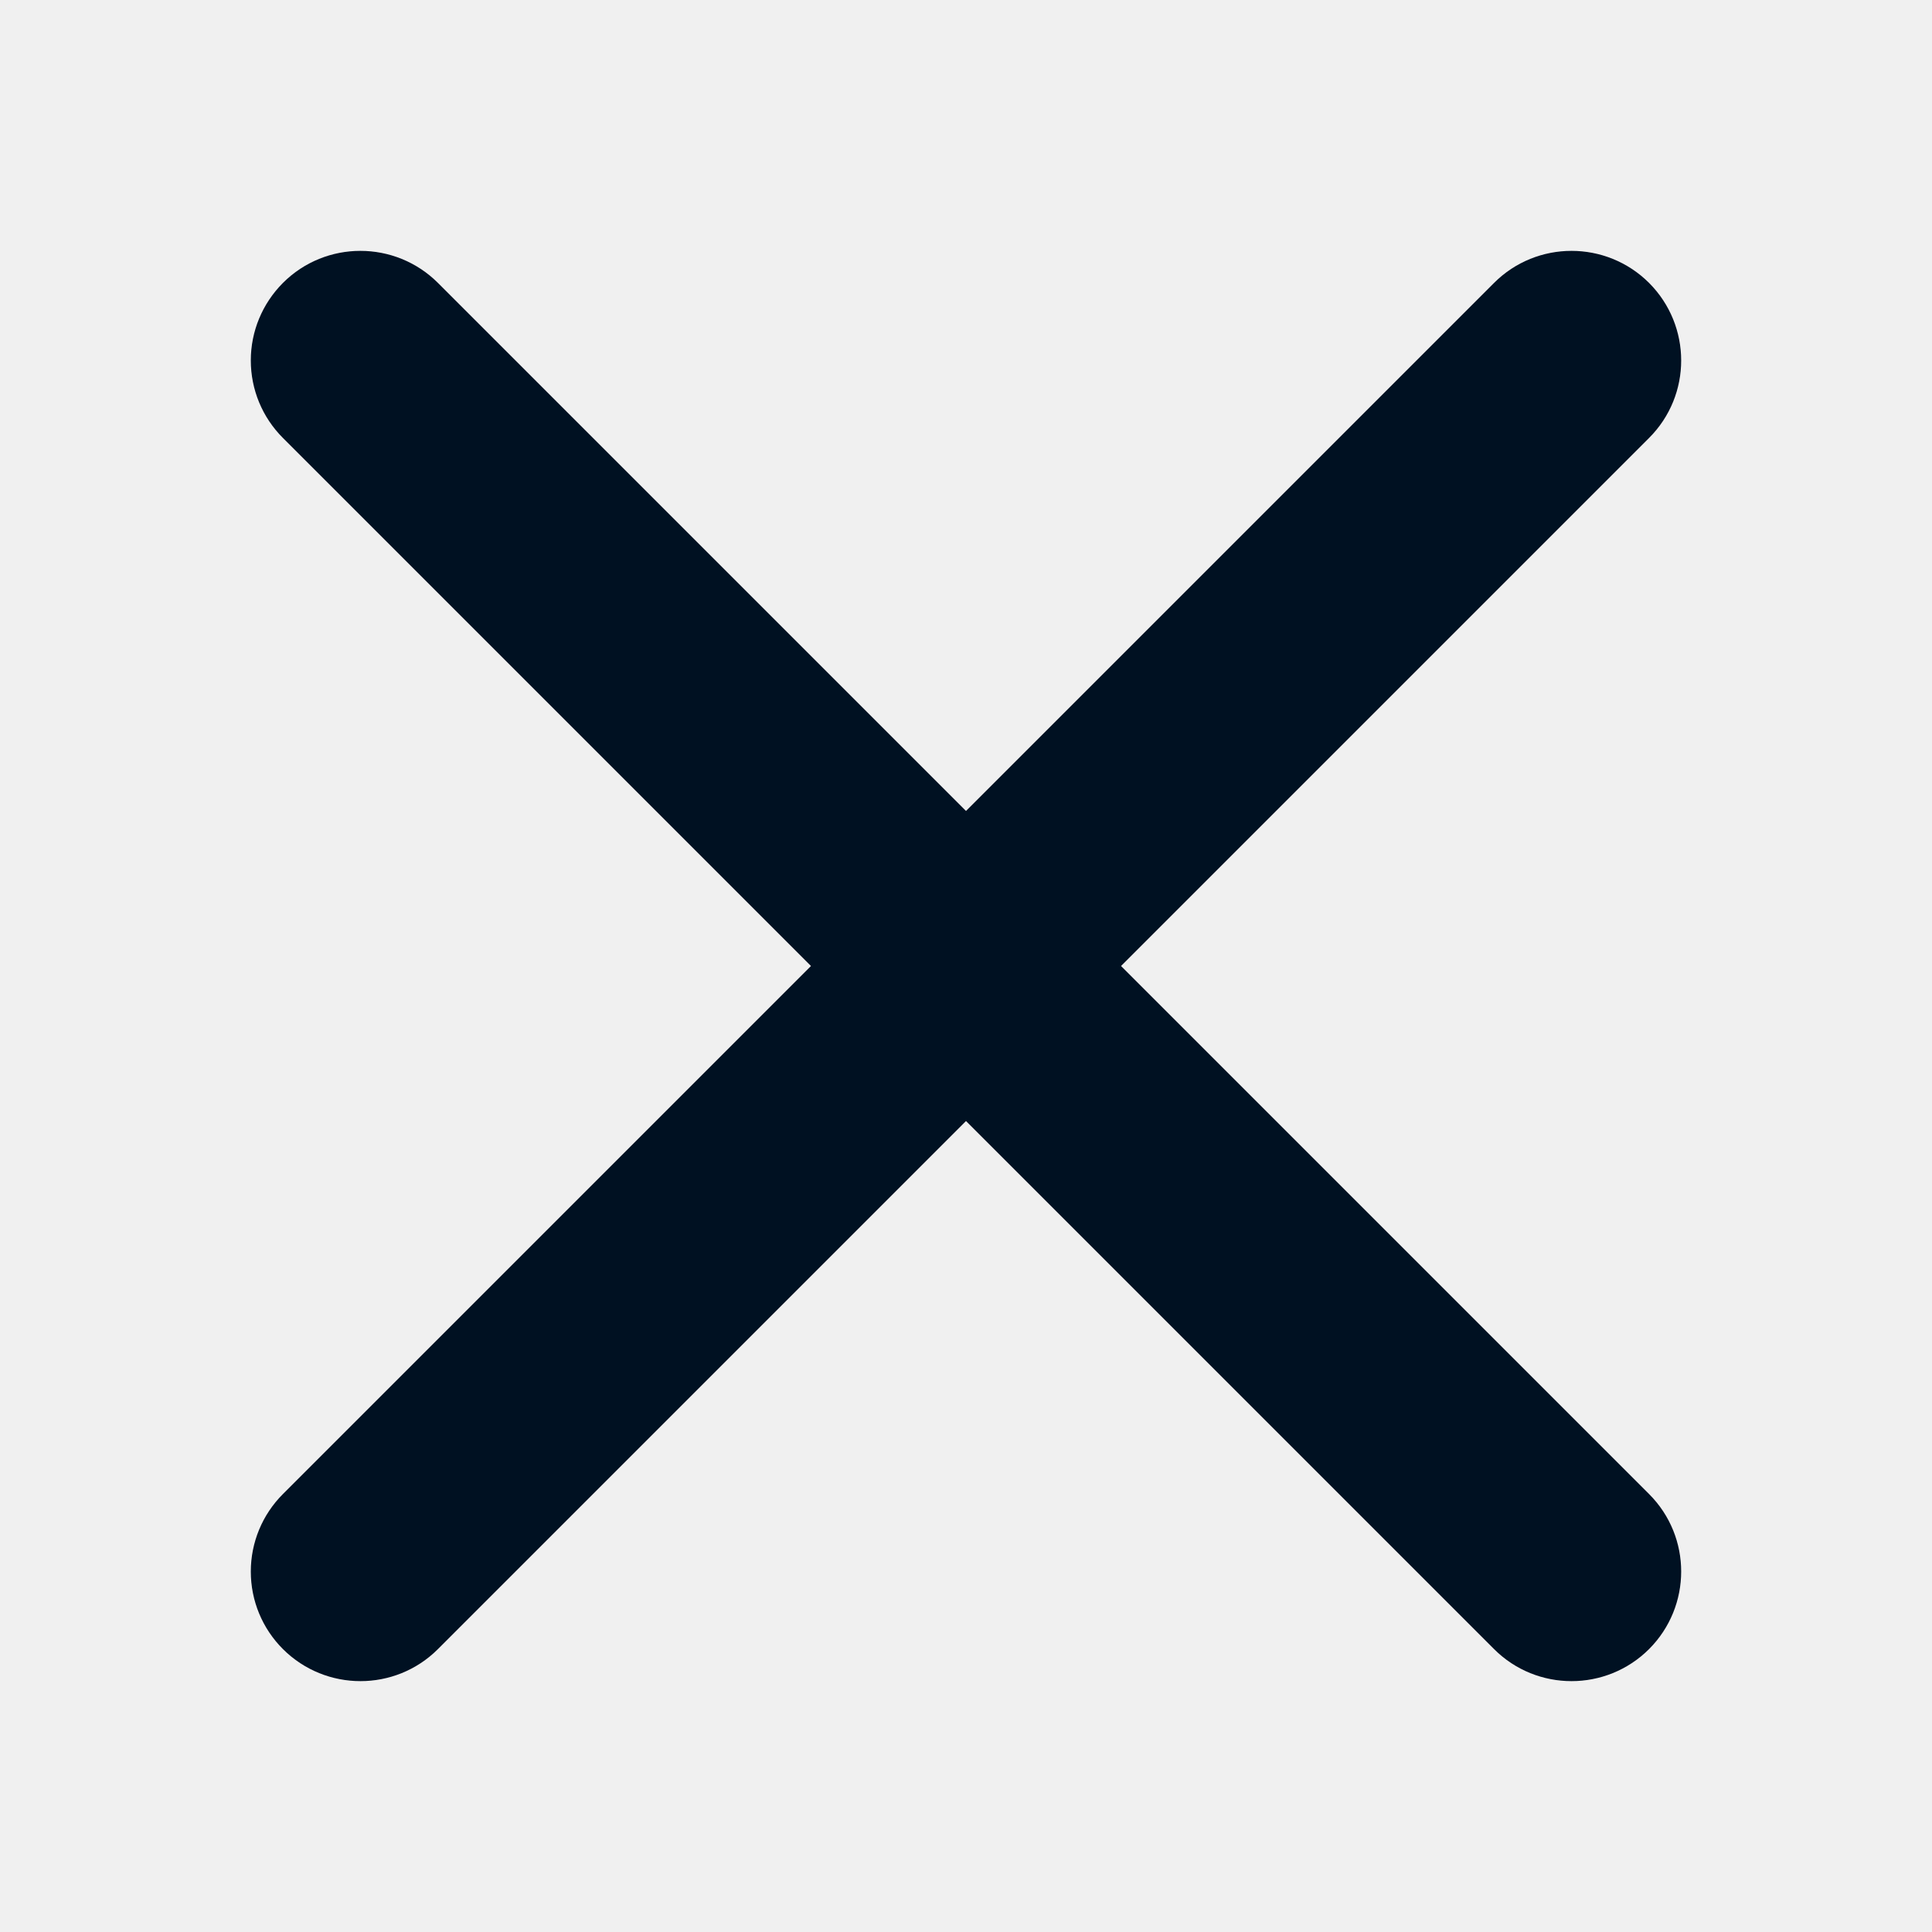
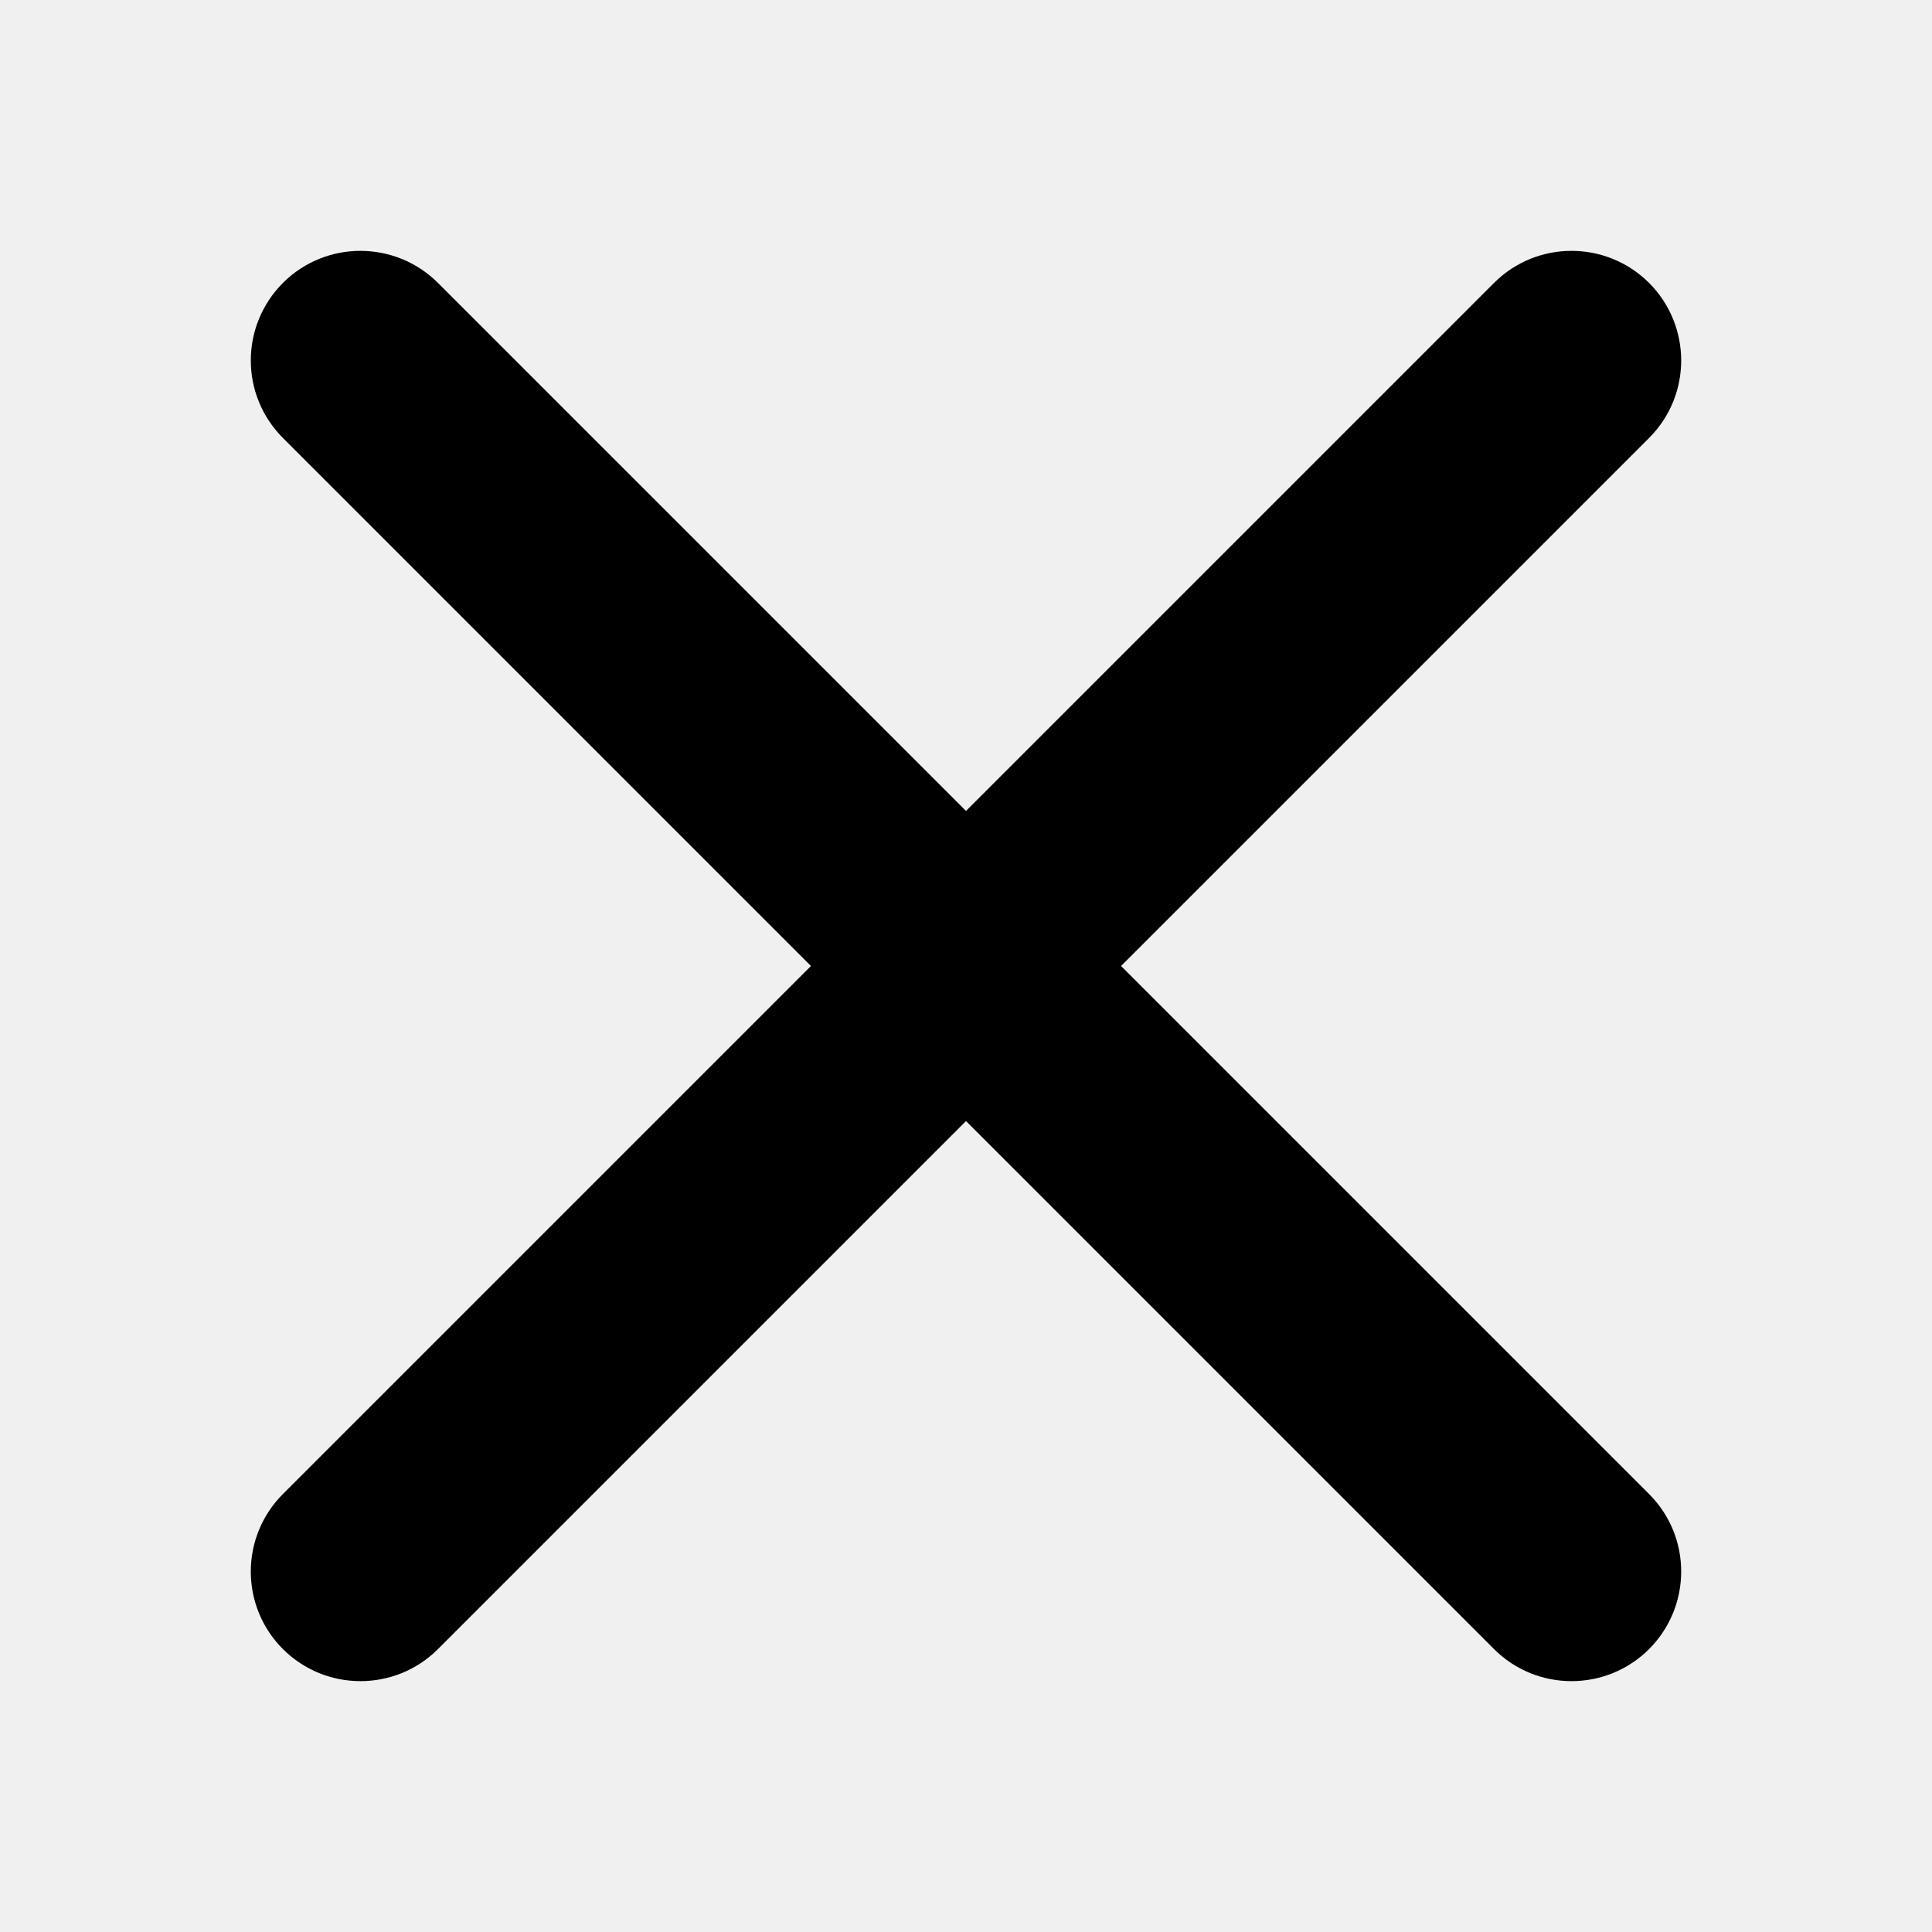
- <svg xmlns="http://www.w3.org/2000/svg" xmlns:xlink="http://www.w3.org/1999/xlink" width="16px" height="16px" viewBox="0 0 16 16" version="1.1">
-   <defs>
-     <path d="M3.627,13.657 C3.273,14.011 2.698,14.011 2.343,13.657 C2.172,13.486 2.077,13.256 2.077,13.015 C2.077,12.774 2.172,12.544 2.343,12.373 L6.716,8 L2.343,3.627 C2.172,3.456 2.077,3.226 2.077,2.985 C2.077,2.744 2.172,2.515 2.343,2.343 C2.697,1.989 3.272,1.989 3.627,2.343 L8,6.716 L12.373,2.343 C12.727,1.989 13.302,1.989 13.657,2.343 C14.011,2.698 14.012,3.272 13.657,3.627 L9.284,8 L13.657,12.373 C14.012,12.728 14.011,13.302 13.657,13.657 C13.302,14.011 12.727,14.011 12.373,13.657 L8,9.284 L3.627,13.657 Z" id="path-1" />
-   </defs>
-   <g id="Locations" stroke="none" stroke-width="1" fill="none" fill-rule="evenodd">
-     <g id="Assets" transform="translate(-28, -163)">
-       <g id="Group" transform="translate(28, 27)">
-         <g transform="translate(0, 136)" id="Close">
-           <mask id="mask-2" fill="white">
-             <use xlink:href="#path-1" />
-           </mask>
-           <use id="Mask" fill="#FFFFFF" xlink:href="#path-1" />
-           <g id="Group" mask="url(#mask-2)" fill="#001122">
-             <g id="🎨-Color">
-               <rect id="colors/theme/orange" x="0" y="0" width="16" height="16" />
-             </g>
-           </g>
-         </g>
-       </g>
-     </g>
-   </g>
+ <svg xmlns="http://www.w3.org/2000/svg" width="16px" height="16px" viewBox="0 0 16 16" version="1.1">
+   <path d="M3.627,13.657 C3.273,14.011 2.698,14.011 2.343,13.657 C2.172,13.486 2.077,13.256 2.077,13.015 C2.077,12.774 2.172,12.544 2.343,12.373 L6.716,8 L2.343,3.627 C2.172,3.456 2.077,3.226 2.077,2.985 C2.077,2.744 2.172,2.515 2.343,2.343 C2.697,1.989 3.272,1.989 3.627,2.343 L8,6.716 L12.373,2.343 C12.727,1.989 13.302,1.989 13.657,2.343 C14.011,2.698 14.012,3.272 13.657,3.627 L9.284,8 L13.657,12.373 C14.012,12.728 14.011,13.302 13.657,13.657 C13.302,14.011 12.727,14.011 12.373,13.657 L8,9.284 L3.627,13.657 Z" />
</svg>
